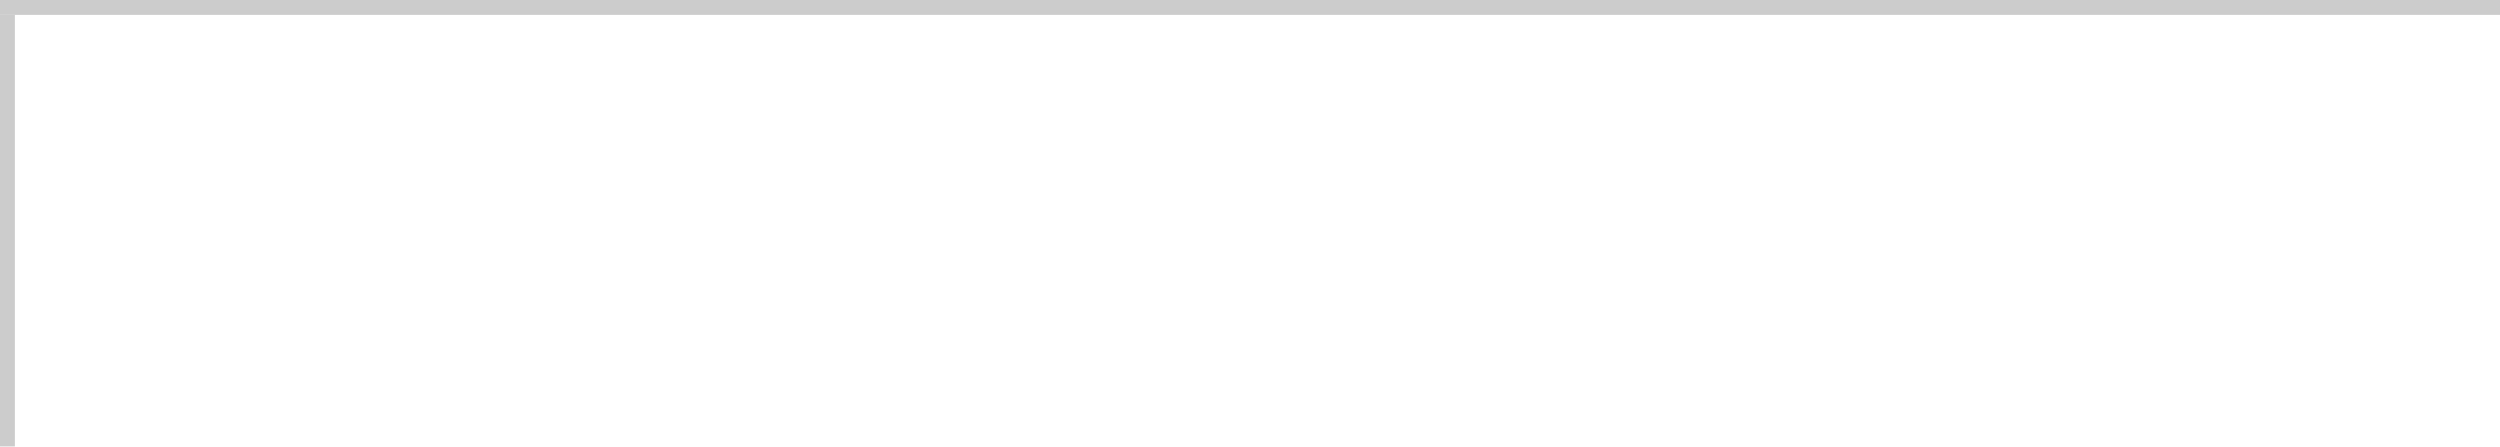
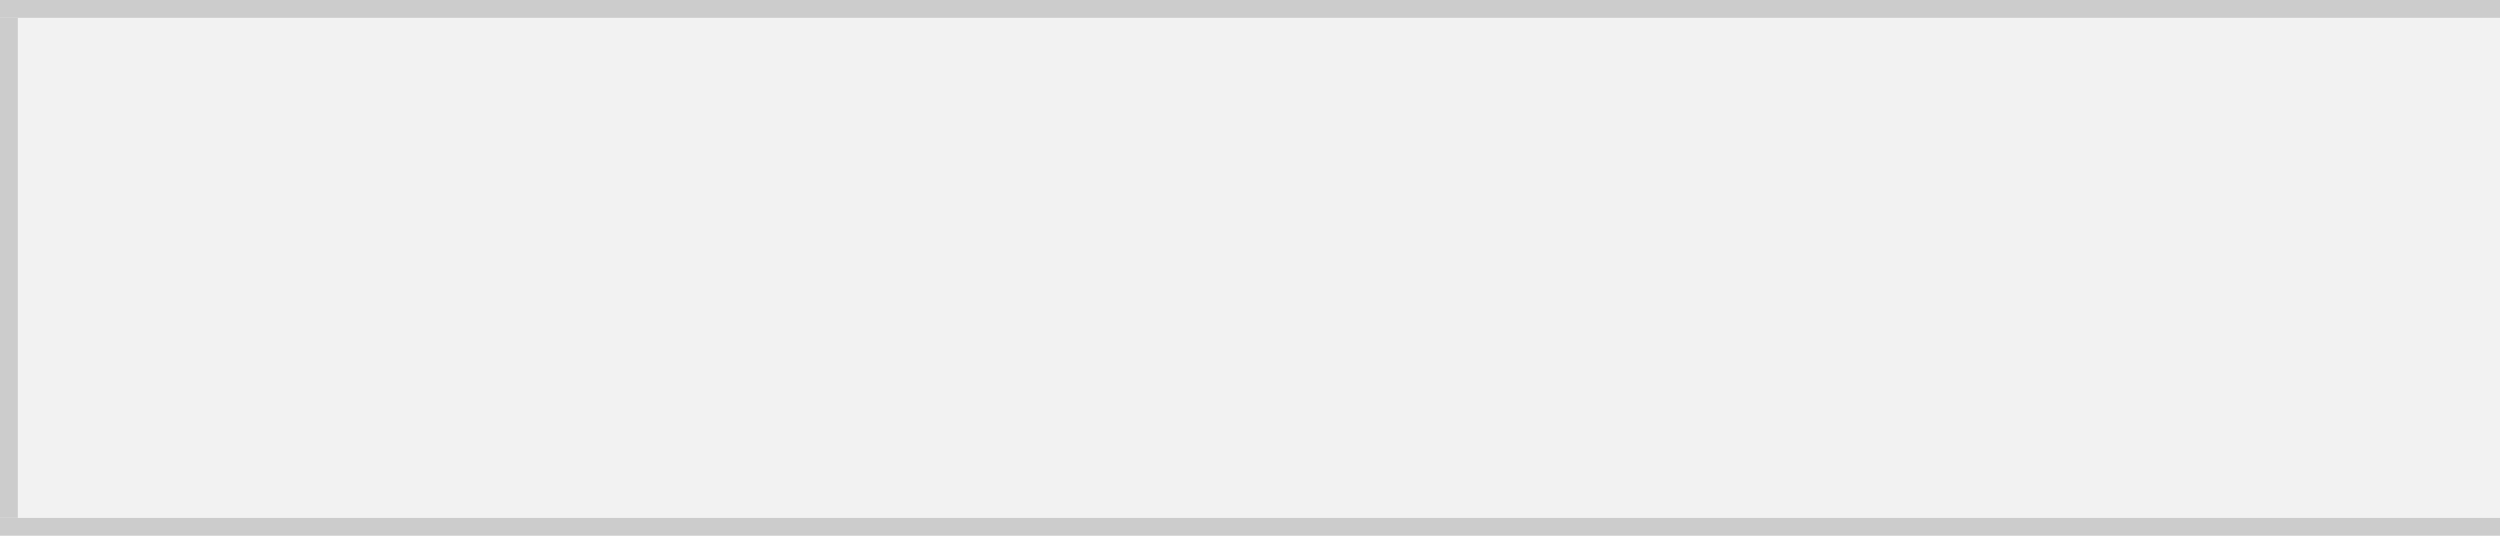
- <svg xmlns="http://www.w3.org/2000/svg" version="1.1" width="168px" height="30px" viewBox="514 177 168 30">
-   <path d="M 1 1  L 168 1  L 168 30  L 1 30  L 1 1  Z " fill-rule="nonzero" fill="rgba(255, 255, 255, 1)" stroke="none" transform="matrix(1 0 0 1 514 177 )" class="fill" />
-   <path d="M 0.5 1  L 0.5 30  " stroke-width="1" stroke-dasharray="0" stroke="rgba(204, 204, 204, 1)" fill="none" transform="matrix(1 0 0 1 514 177 )" class="stroke" />
-   <path d="M 0 0.5  L 168 0.5  " stroke-width="1" stroke-dasharray="0" stroke="rgba(204, 204, 204, 1)" fill="none" transform="matrix(1 0 0 1 514 177 )" class="stroke" />
+ <svg xmlns="http://www.w3.org/2000/svg" version="1.1" width="140px" height="30px" viewBox="540 191 140 30">
+   <path d="M 1 1  L 140 1  L 140 29  L 1 29  L 1 1  Z " fill-rule="nonzero" fill="rgba(242, 242, 242, 1)" stroke="none" transform="matrix(1 0 0 1 540 191 )" class="fill" />
+   <path d="M 0.5 1  L 0.5 29  " stroke-width="1" stroke-dasharray="0" stroke="rgba(204, 204, 204, 1)" fill="none" transform="matrix(1 0 0 1 540 191 )" class="stroke" />
+   <path d="M 0 0.5  L 140 0.5  " stroke-width="1" stroke-dasharray="0" stroke="rgba(204, 204, 204, 1)" fill="none" transform="matrix(1 0 0 1 540 191 )" class="stroke" />
+   <path d="M 0 29.5  L 140 29.5  " stroke-width="1" stroke-dasharray="0" stroke="rgba(204, 204, 204, 1)" fill="none" transform="matrix(1 0 0 1 540 191 )" class="stroke" />
</svg>
